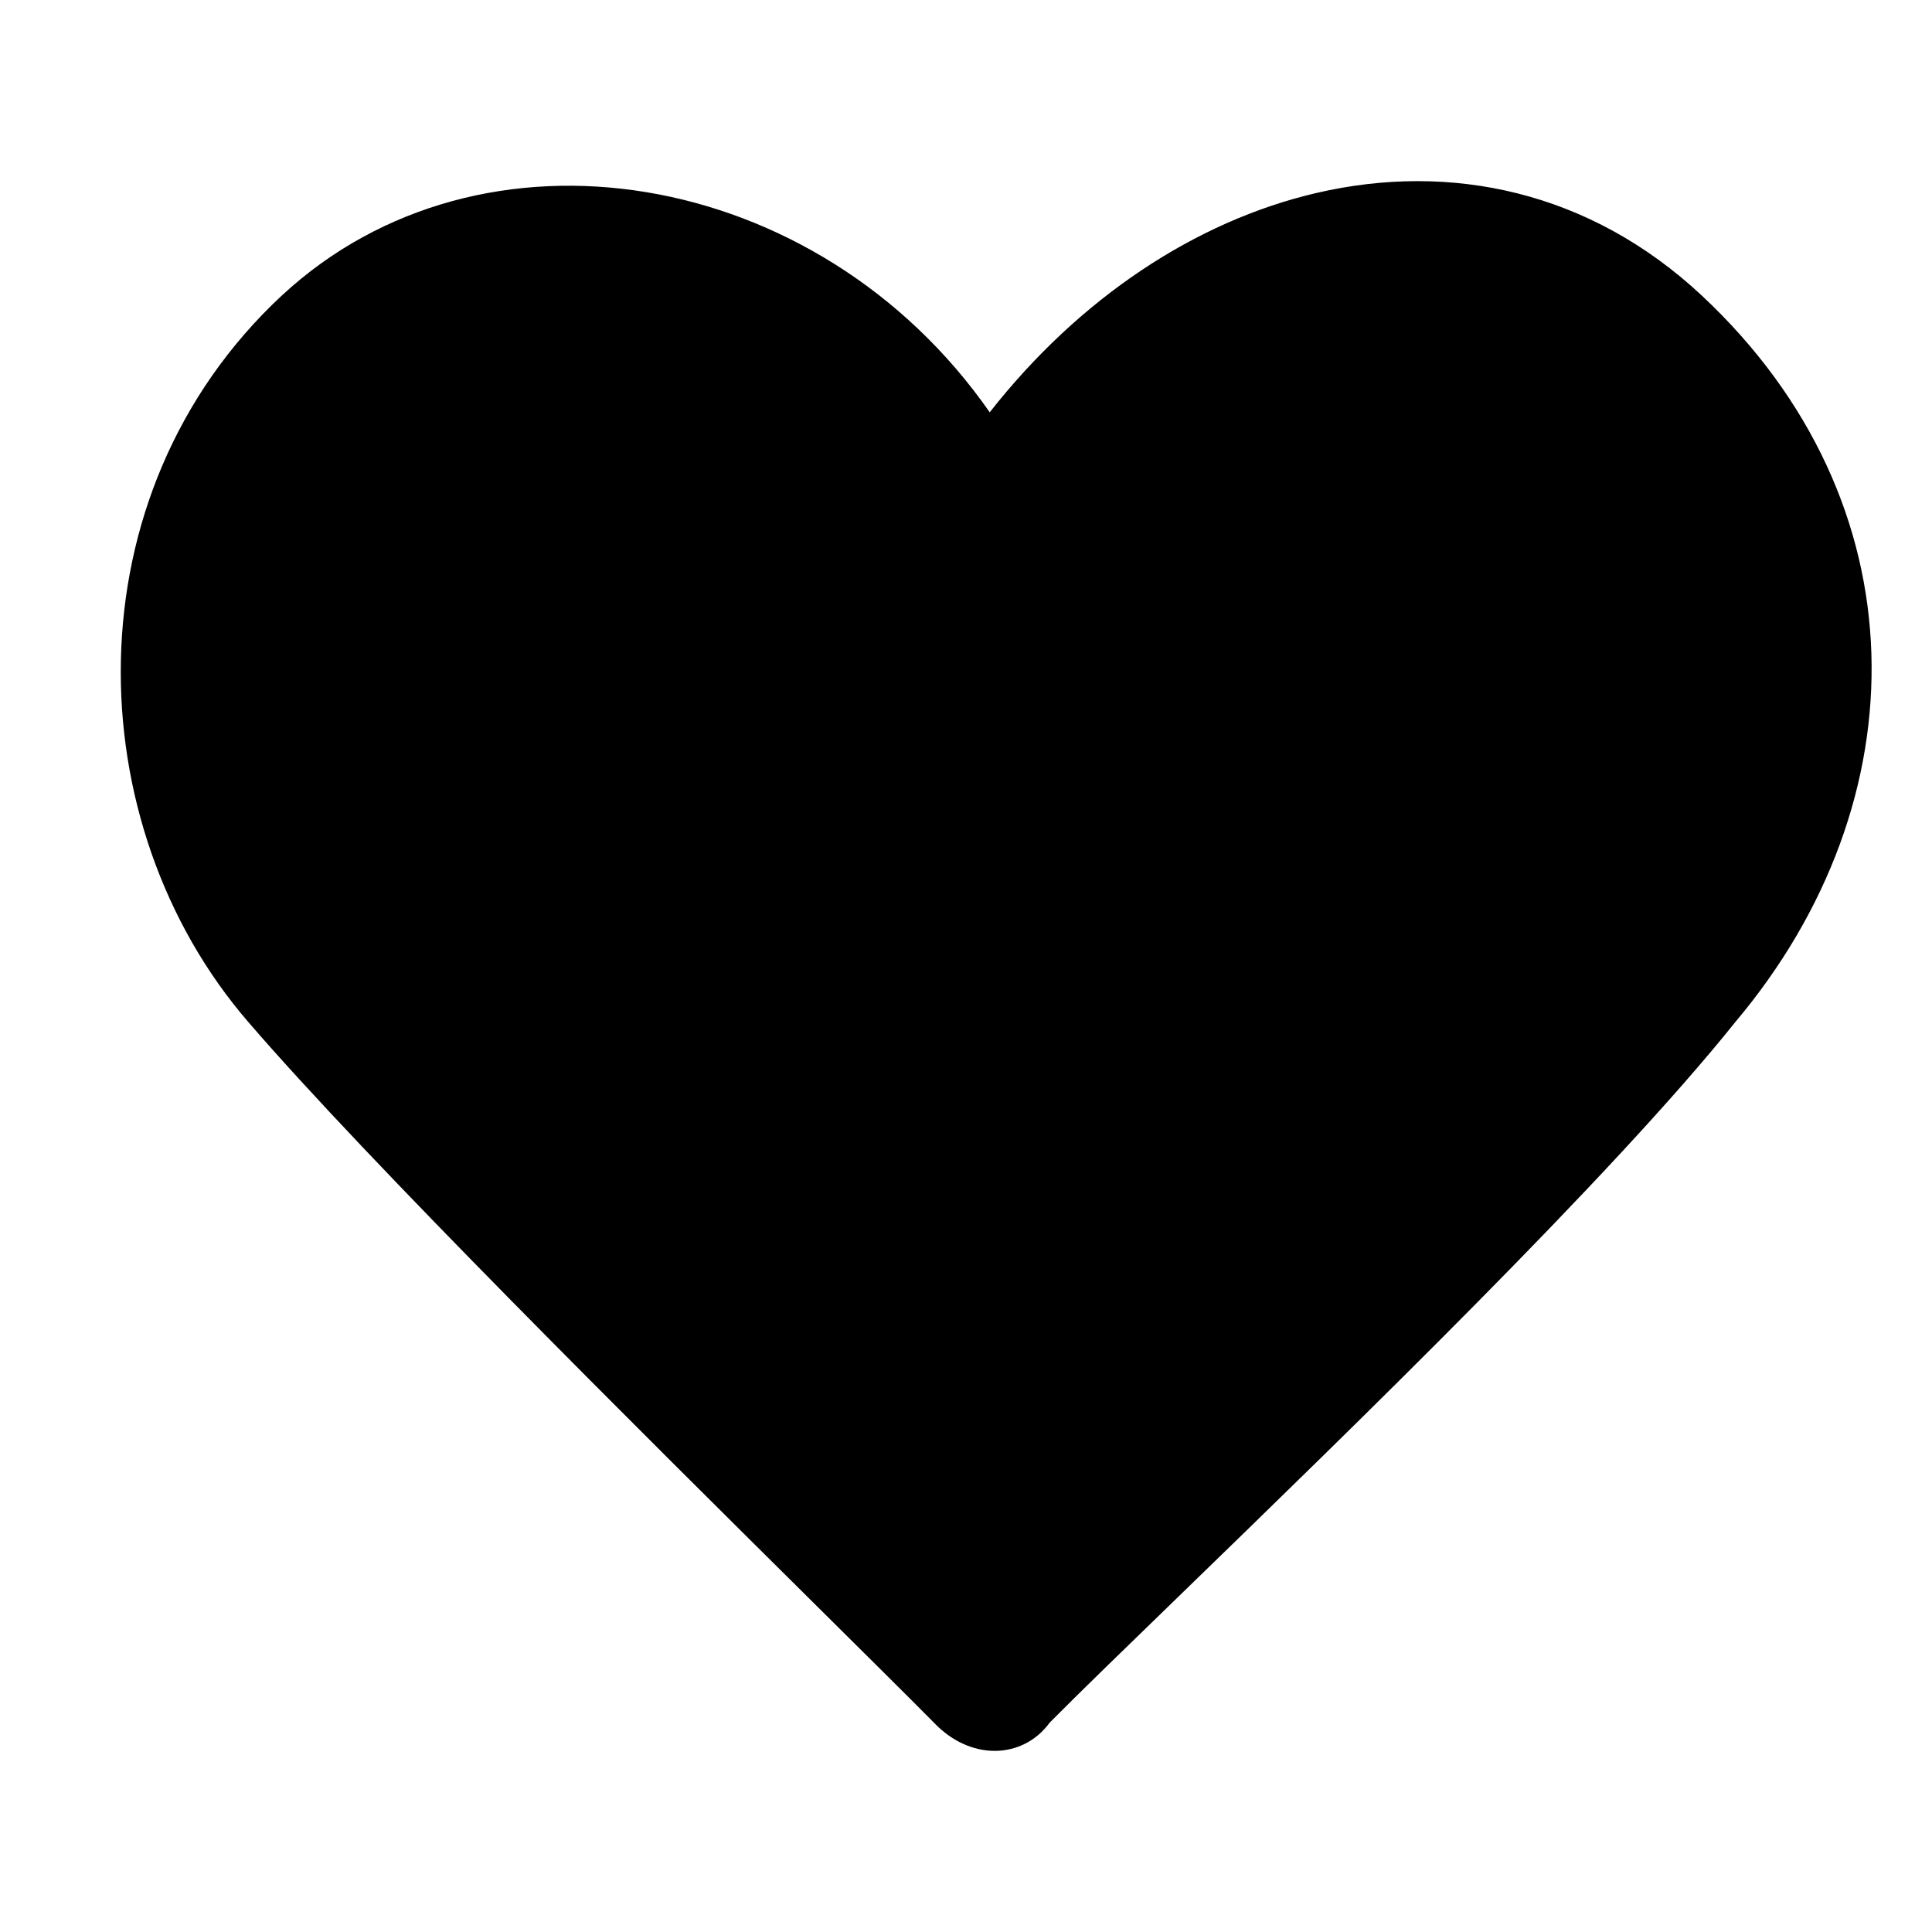
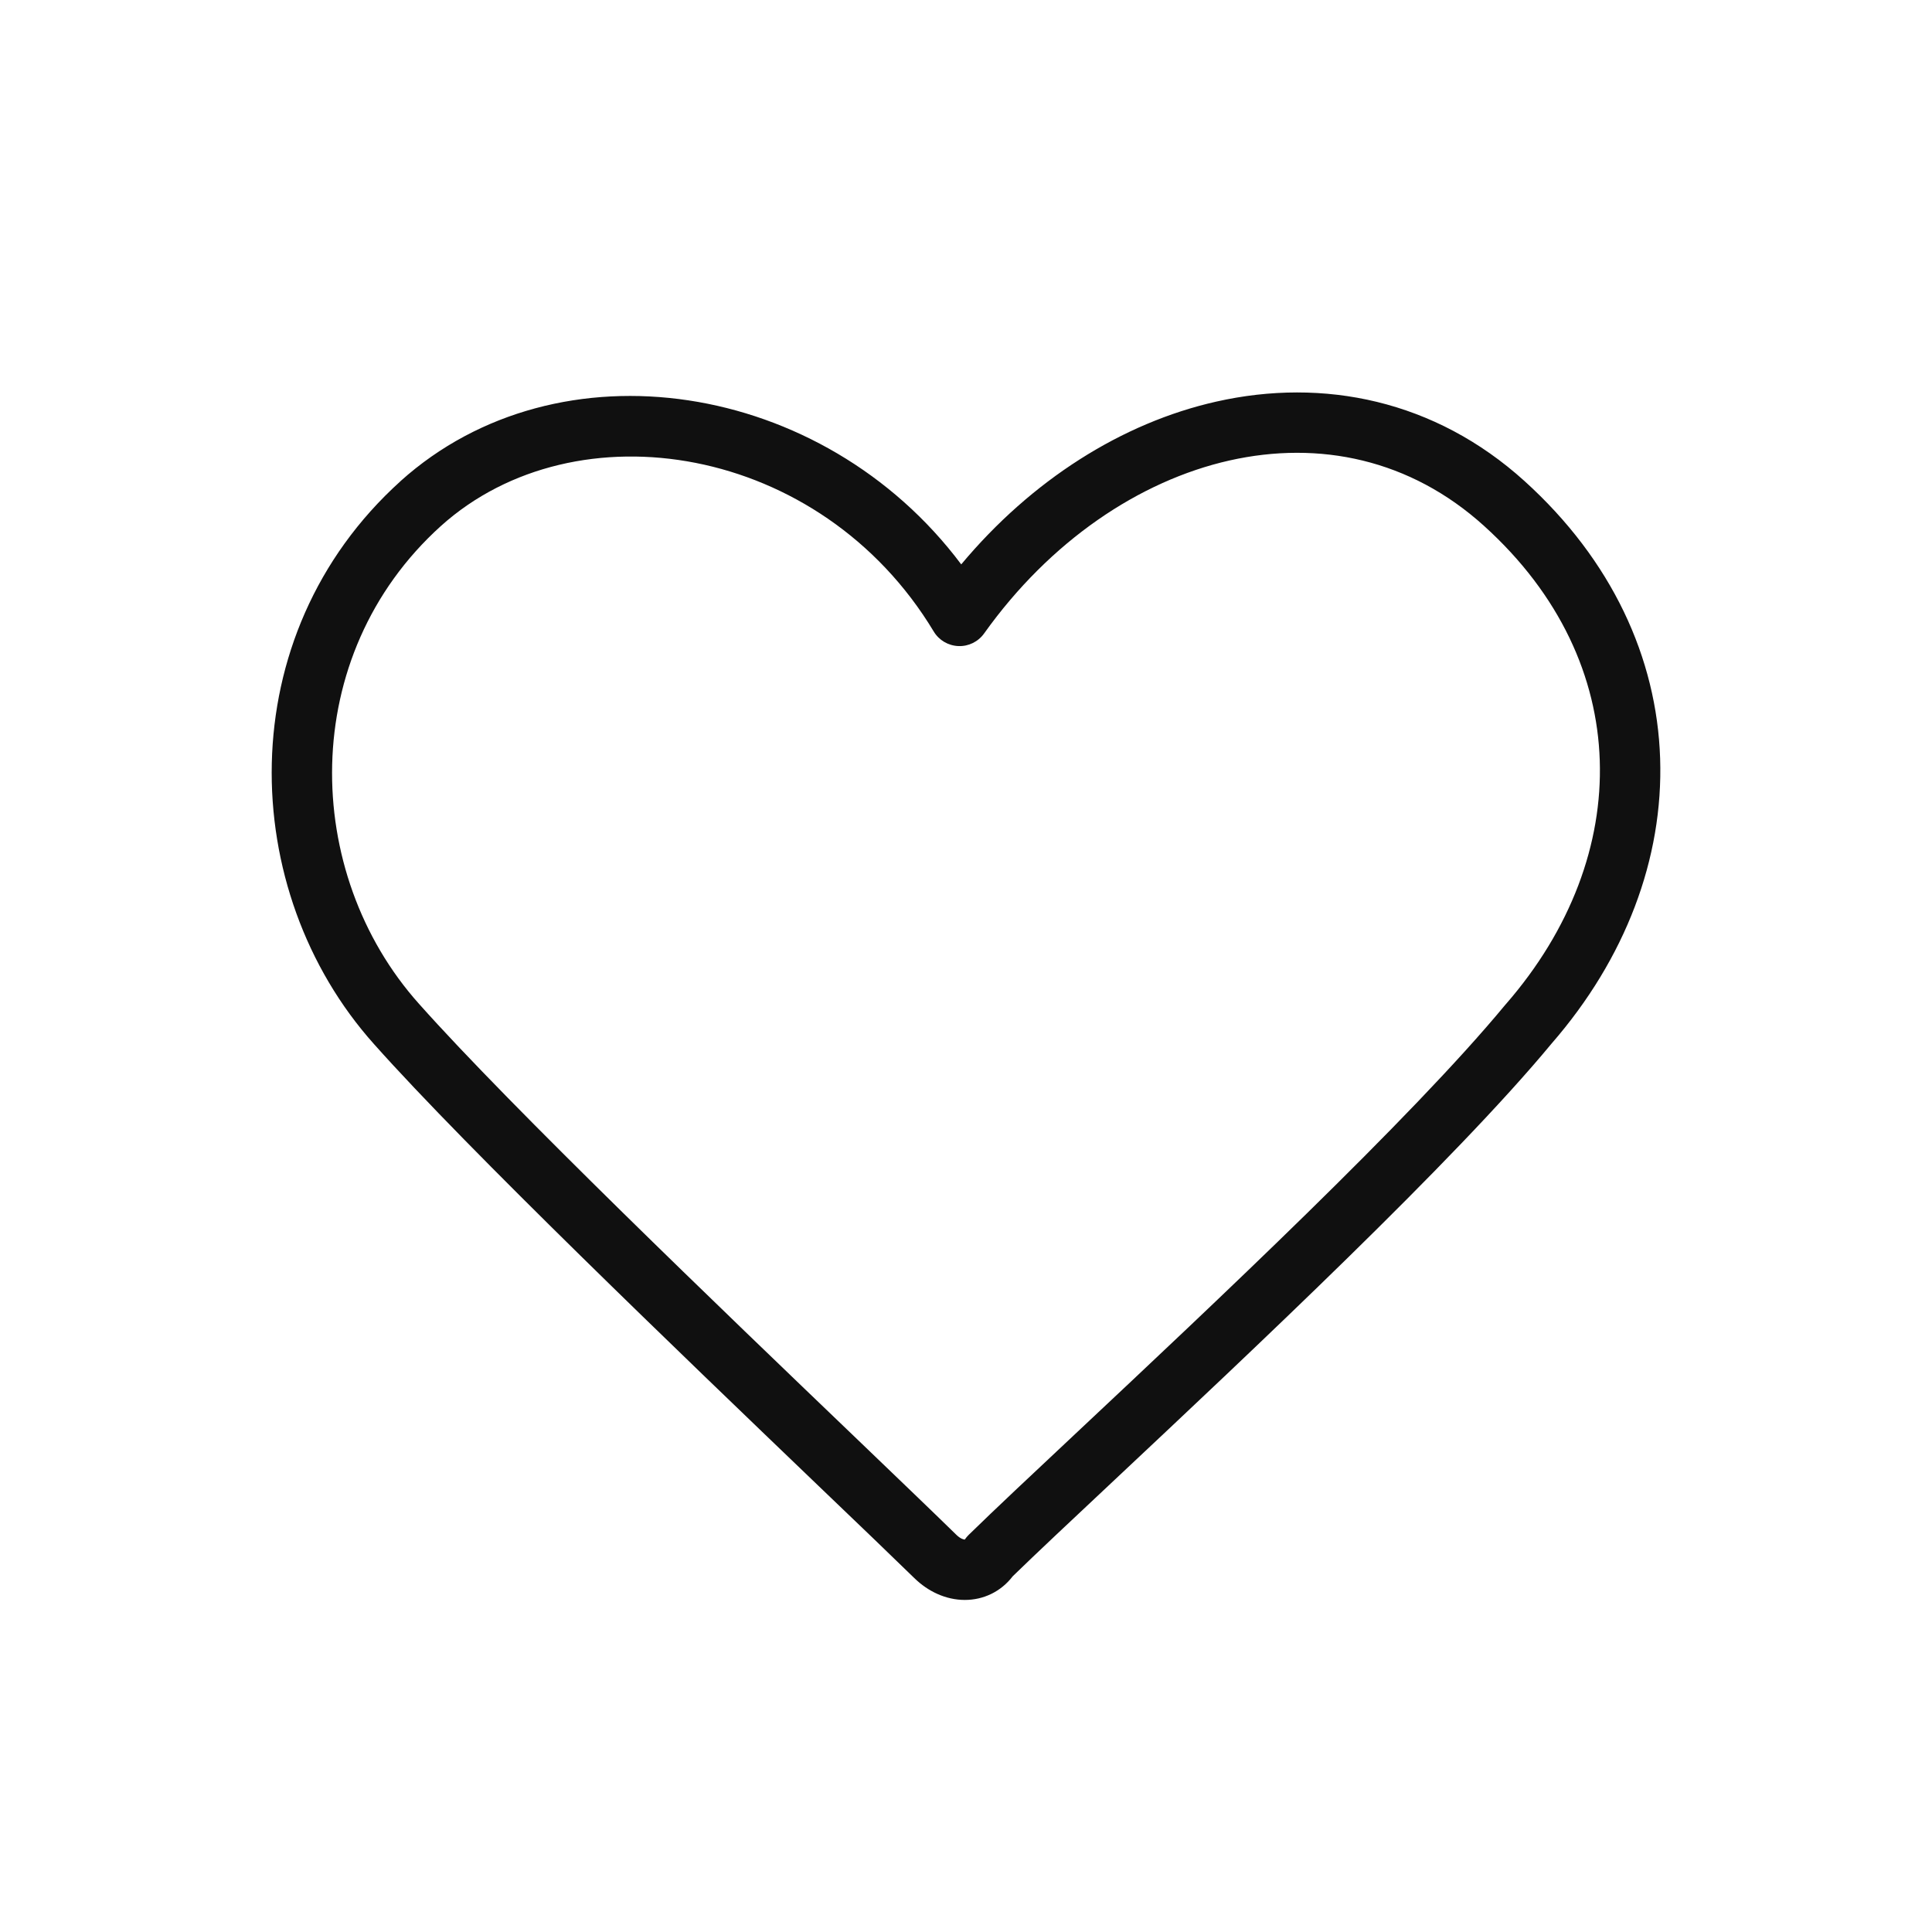
- <svg xmlns="http://www.w3.org/2000/svg" width="32" height="32" viewBox="0 0 32 32" stroke="none" stroke-width="0">
-   <path class="bg" d="M15.853 28.21C16.236 28.597 16.746 28.597 17.002 28.21C19.043 26.147 25.679 19.959 28.359 16.608C31.294 13.127 31.294 8.486 27.848 5.263C24.403 2.04 19.299 3.458 16.364 7.712C13.811 3.329 8.197 2.298 5.006 5.263C1.689 8.357 1.816 13.514 4.496 16.608C7.048 19.573 13.811 26.147 15.853 28.21Z" />
-   <path fill-rule="evenodd" clip-rule="evenodd" d="M21.801 3.197C24.026 2.678 26.337 3.165 28.19 4.898C31.846 8.318 31.831 13.261 28.745 16.925C26.707 19.473 22.41 23.64 19.559 26.406C18.646 27.291 17.882 28.032 17.387 28.531C17.166 28.835 16.833 29 16.475 29C16.111 29 15.765 28.832 15.498 28.562C15.036 28.095 14.325 27.391 13.473 26.546C10.594 23.692 6.099 19.236 4.118 16.934C1.281 13.658 1.131 8.193 4.665 4.897L4.666 4.897C7.969 1.827 13.552 2.751 16.393 6.829C17.872 4.944 19.794 3.665 21.801 3.197ZM22.028 4.171C20.093 4.622 18.183 5.955 16.775 7.996C16.678 8.137 16.515 8.218 16.344 8.212C16.173 8.205 16.017 8.112 15.931 7.964C13.511 3.806 8.261 2.921 5.347 5.629C2.246 8.521 2.352 13.368 4.874 16.28L4.875 16.281C6.826 18.548 11.26 22.944 14.142 25.8C15.007 26.658 15.732 27.377 16.208 27.858C16.324 27.975 16.425 28 16.475 28C16.514 28 16.549 27.988 16.584 27.934C16.602 27.907 16.623 27.881 16.646 27.858C17.167 27.332 17.971 26.552 18.925 25.626C21.779 22.858 25.976 18.787 27.968 16.295L27.976 16.285L27.976 16.285C30.756 12.989 30.74 8.652 27.507 5.628C25.914 4.138 23.95 3.722 22.028 4.171Z" />
+ <svg xmlns="http://www.w3.org/2000/svg" width="32" height="32" viewBox="0 0 32 32" fill="none">
+   <path fill-rule="evenodd" clip-rule="evenodd" d="M20.145 6.652C21.919 6.252 23.768 6.626 25.252 7.969C26.698 9.278 27.442 10.897 27.497 12.561C27.552 14.219 26.922 15.88 25.699 17.285C24.092 19.228 20.704 22.406 18.465 24.508C17.755 25.174 17.16 25.732 16.774 26.108C16.577 26.365 16.287 26.5 15.981 26.5C15.667 26.5 15.37 26.36 15.143 26.137C14.781 25.784 14.225 25.25 13.556 24.61C11.295 22.441 7.756 19.048 6.196 17.295C3.925 14.759 3.803 10.523 6.635 7.969L6.635 7.968C9.25 5.618 13.631 6.292 15.921 9.348C17.086 7.953 18.582 7.004 20.145 6.652ZM20.364 7.627C18.87 7.964 17.391 8.962 16.3 10.492C16.202 10.629 16.042 10.708 15.874 10.701C15.705 10.694 15.552 10.604 15.465 10.459C13.595 7.354 9.541 6.701 7.304 8.711C4.922 10.86 5.001 14.461 6.941 16.628L6.942 16.629C8.472 18.348 11.948 21.682 14.213 23.853C14.894 24.507 15.466 25.055 15.841 25.422C15.912 25.491 15.966 25.5 15.98 25.5C15.98 25.499 15.981 25.499 15.981 25.498C16 25.471 16.021 25.445 16.045 25.422C16.457 25.019 17.092 24.423 17.845 23.717C20.086 21.614 23.373 18.53 24.932 16.643L24.941 16.633L24.941 16.633C26.021 15.394 26.543 13.971 26.497 12.594C26.452 11.221 25.842 9.851 24.581 8.711C23.358 7.604 21.849 7.293 20.364 7.627Z" fill="#101010" />
</svg>
